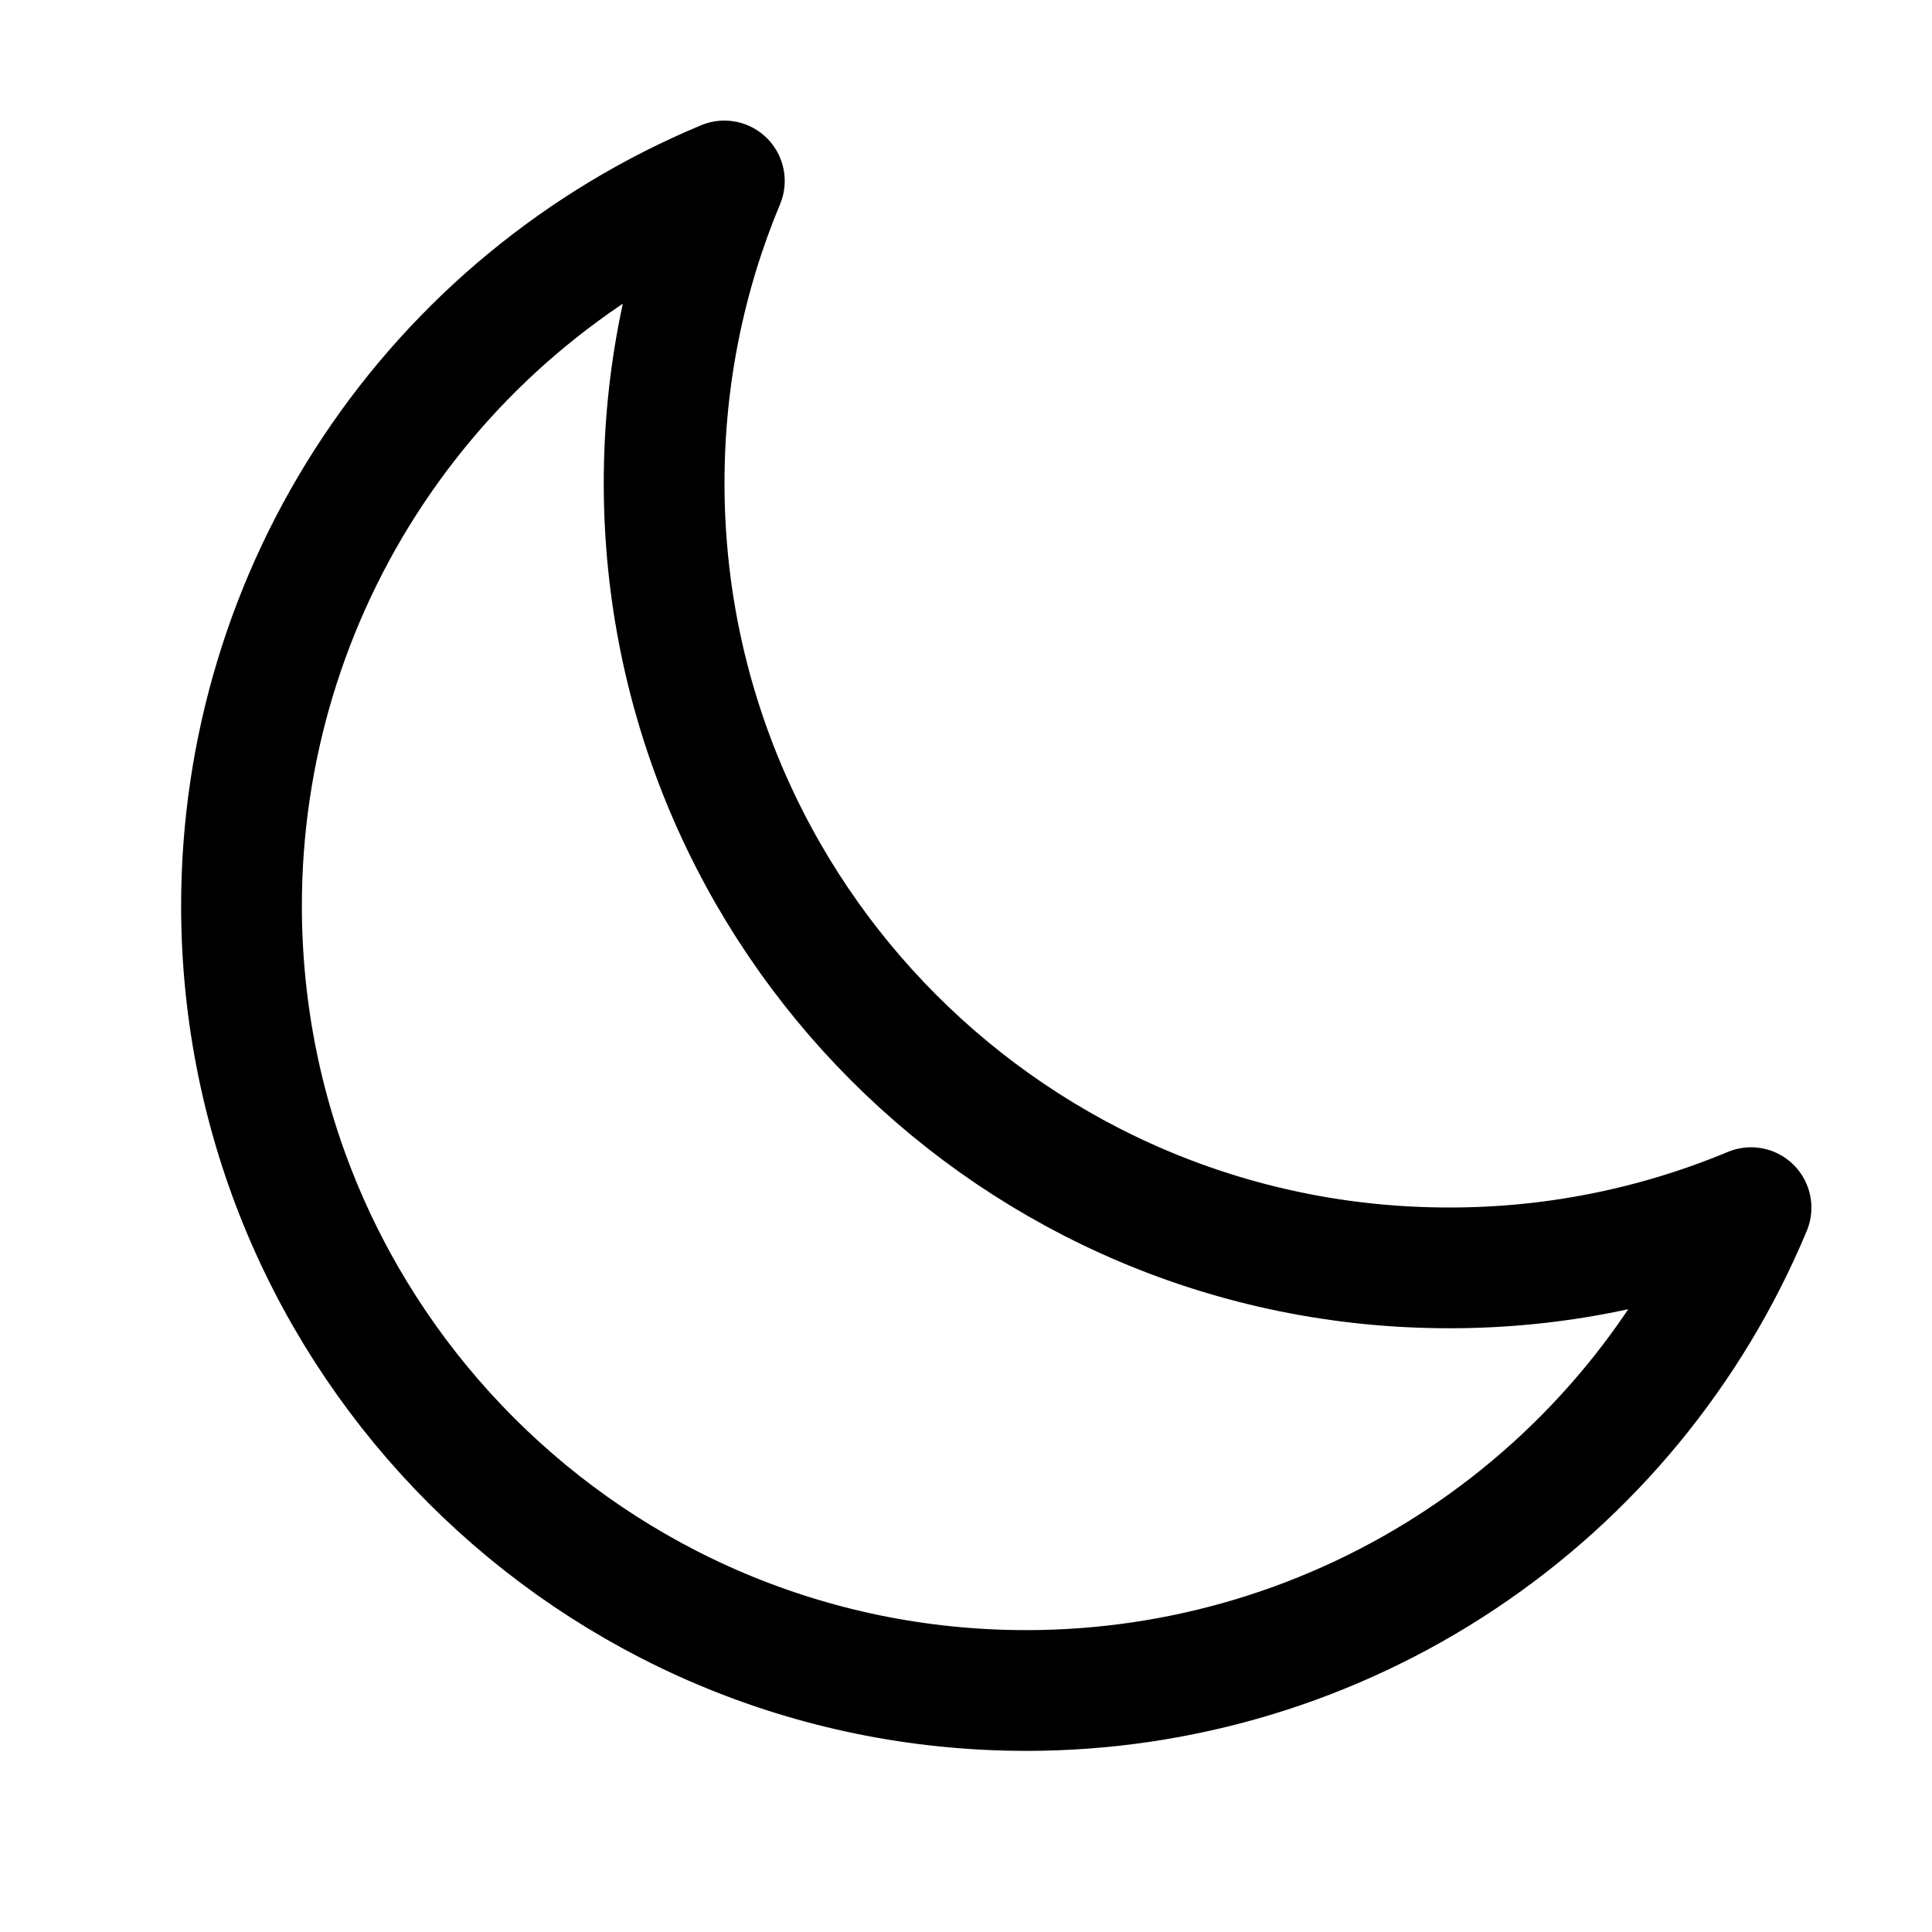
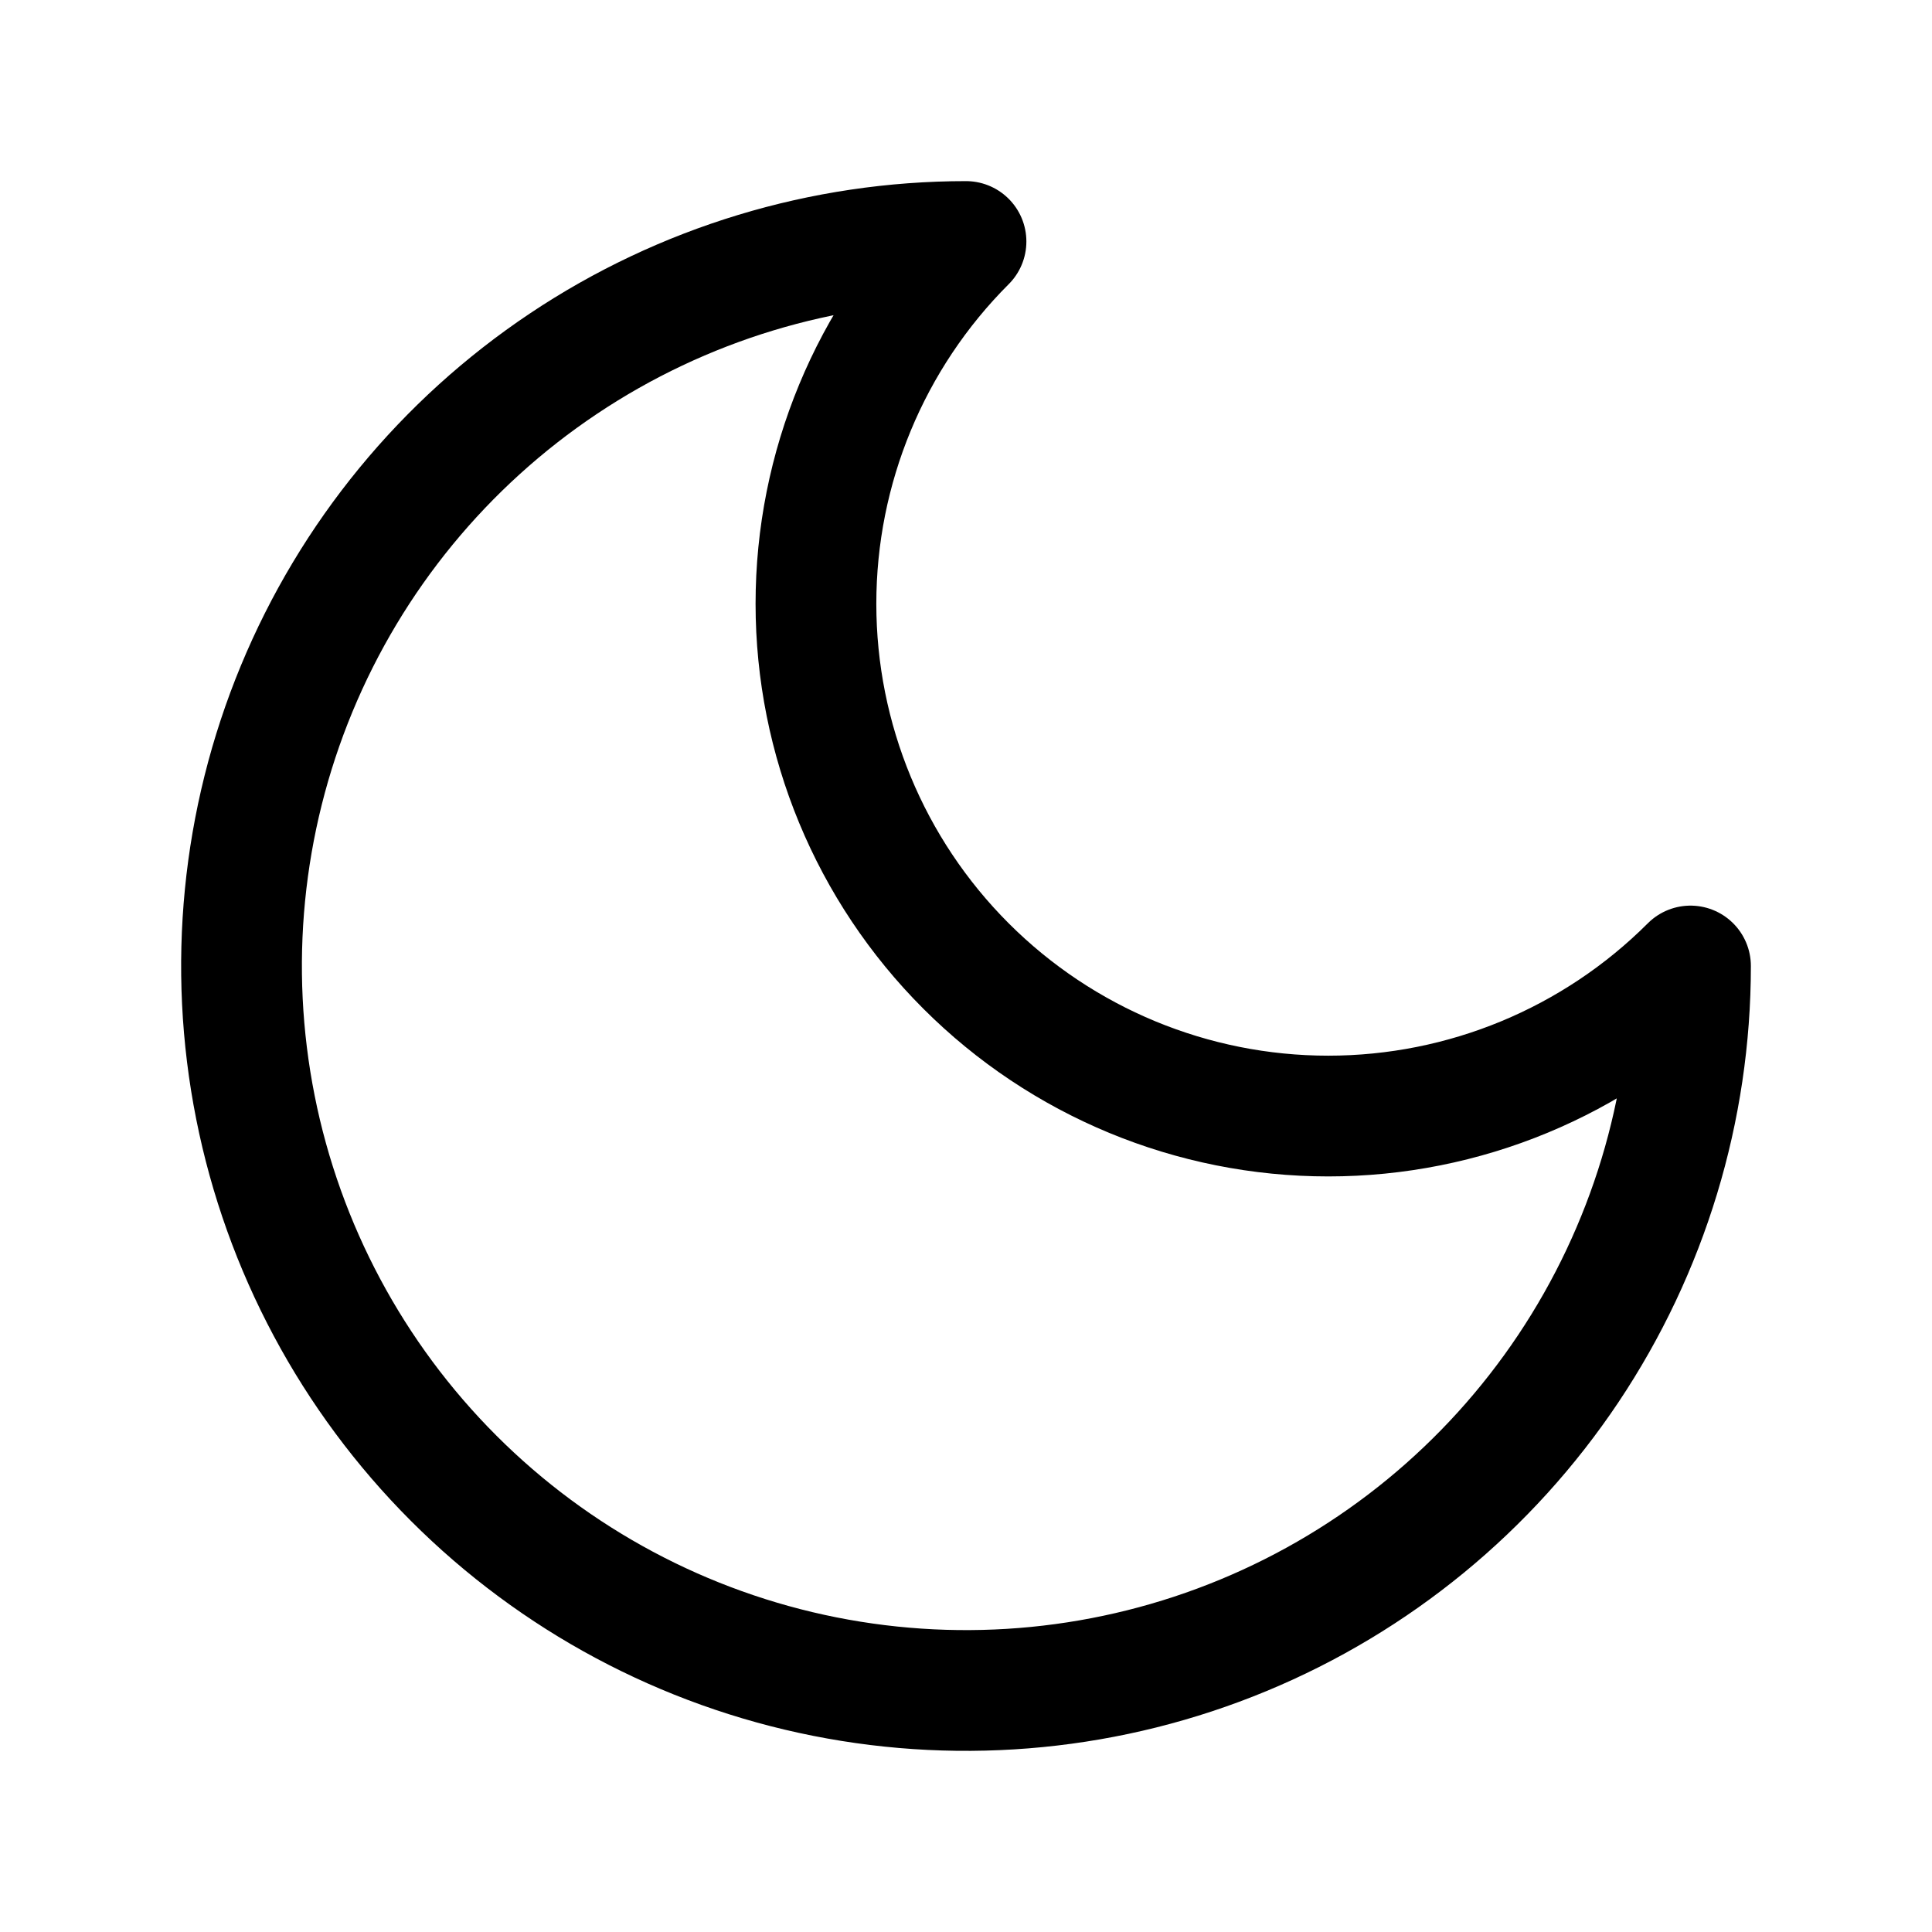
<svg xmlns="http://www.w3.org/2000/svg" viewBox="0 0 24 24" fill="none">
-   <path d="M21.752 15.002C20.563 15.498 19.288 15.752 18 15.75C12.615 15.75 8.25 11.385 8.25 6C8.25 4.67 8.516 3.403 8.998 2.248C7.221 2.989 5.704 4.239 4.637 5.841C3.569 7.443 3 9.325 3 11.25C3 16.635 7.365 21 12.75 21C14.675 21 16.557 20.431 18.159 19.363C19.761 18.296 21.011 16.779 21.752 15.002Z" stroke="currentColor" stroke-width="1.5" stroke-linecap="round" stroke-linejoin="round" />
+   <path d="M12 3C10.806 4.193 10.136 5.812 10.136 7.5C10.136 9.188 10.806 10.806 12 12C13.194 13.194 14.812 13.864 16.5 13.864C18.188 13.864 19.806 13.194 21 12C21 13.78 20.472 15.52 19.483 17C18.494 18.48 17.089 19.634 15.444 20.315C13.8 20.996 11.99 21.174 10.244 20.827C8.498 20.48 6.895 19.623 5.636 18.364C4.377 17.105 3.52 15.502 3.173 13.756C2.826 12.01 3.004 10.2 3.685 8.556C4.366 6.911 5.52 5.506 7 4.517C8.48 3.528 10.22 3 12 3Z" stroke="currentColor" stroke-width="1.5" stroke-linecap="round" stroke-linejoin="round" />
</svg>
